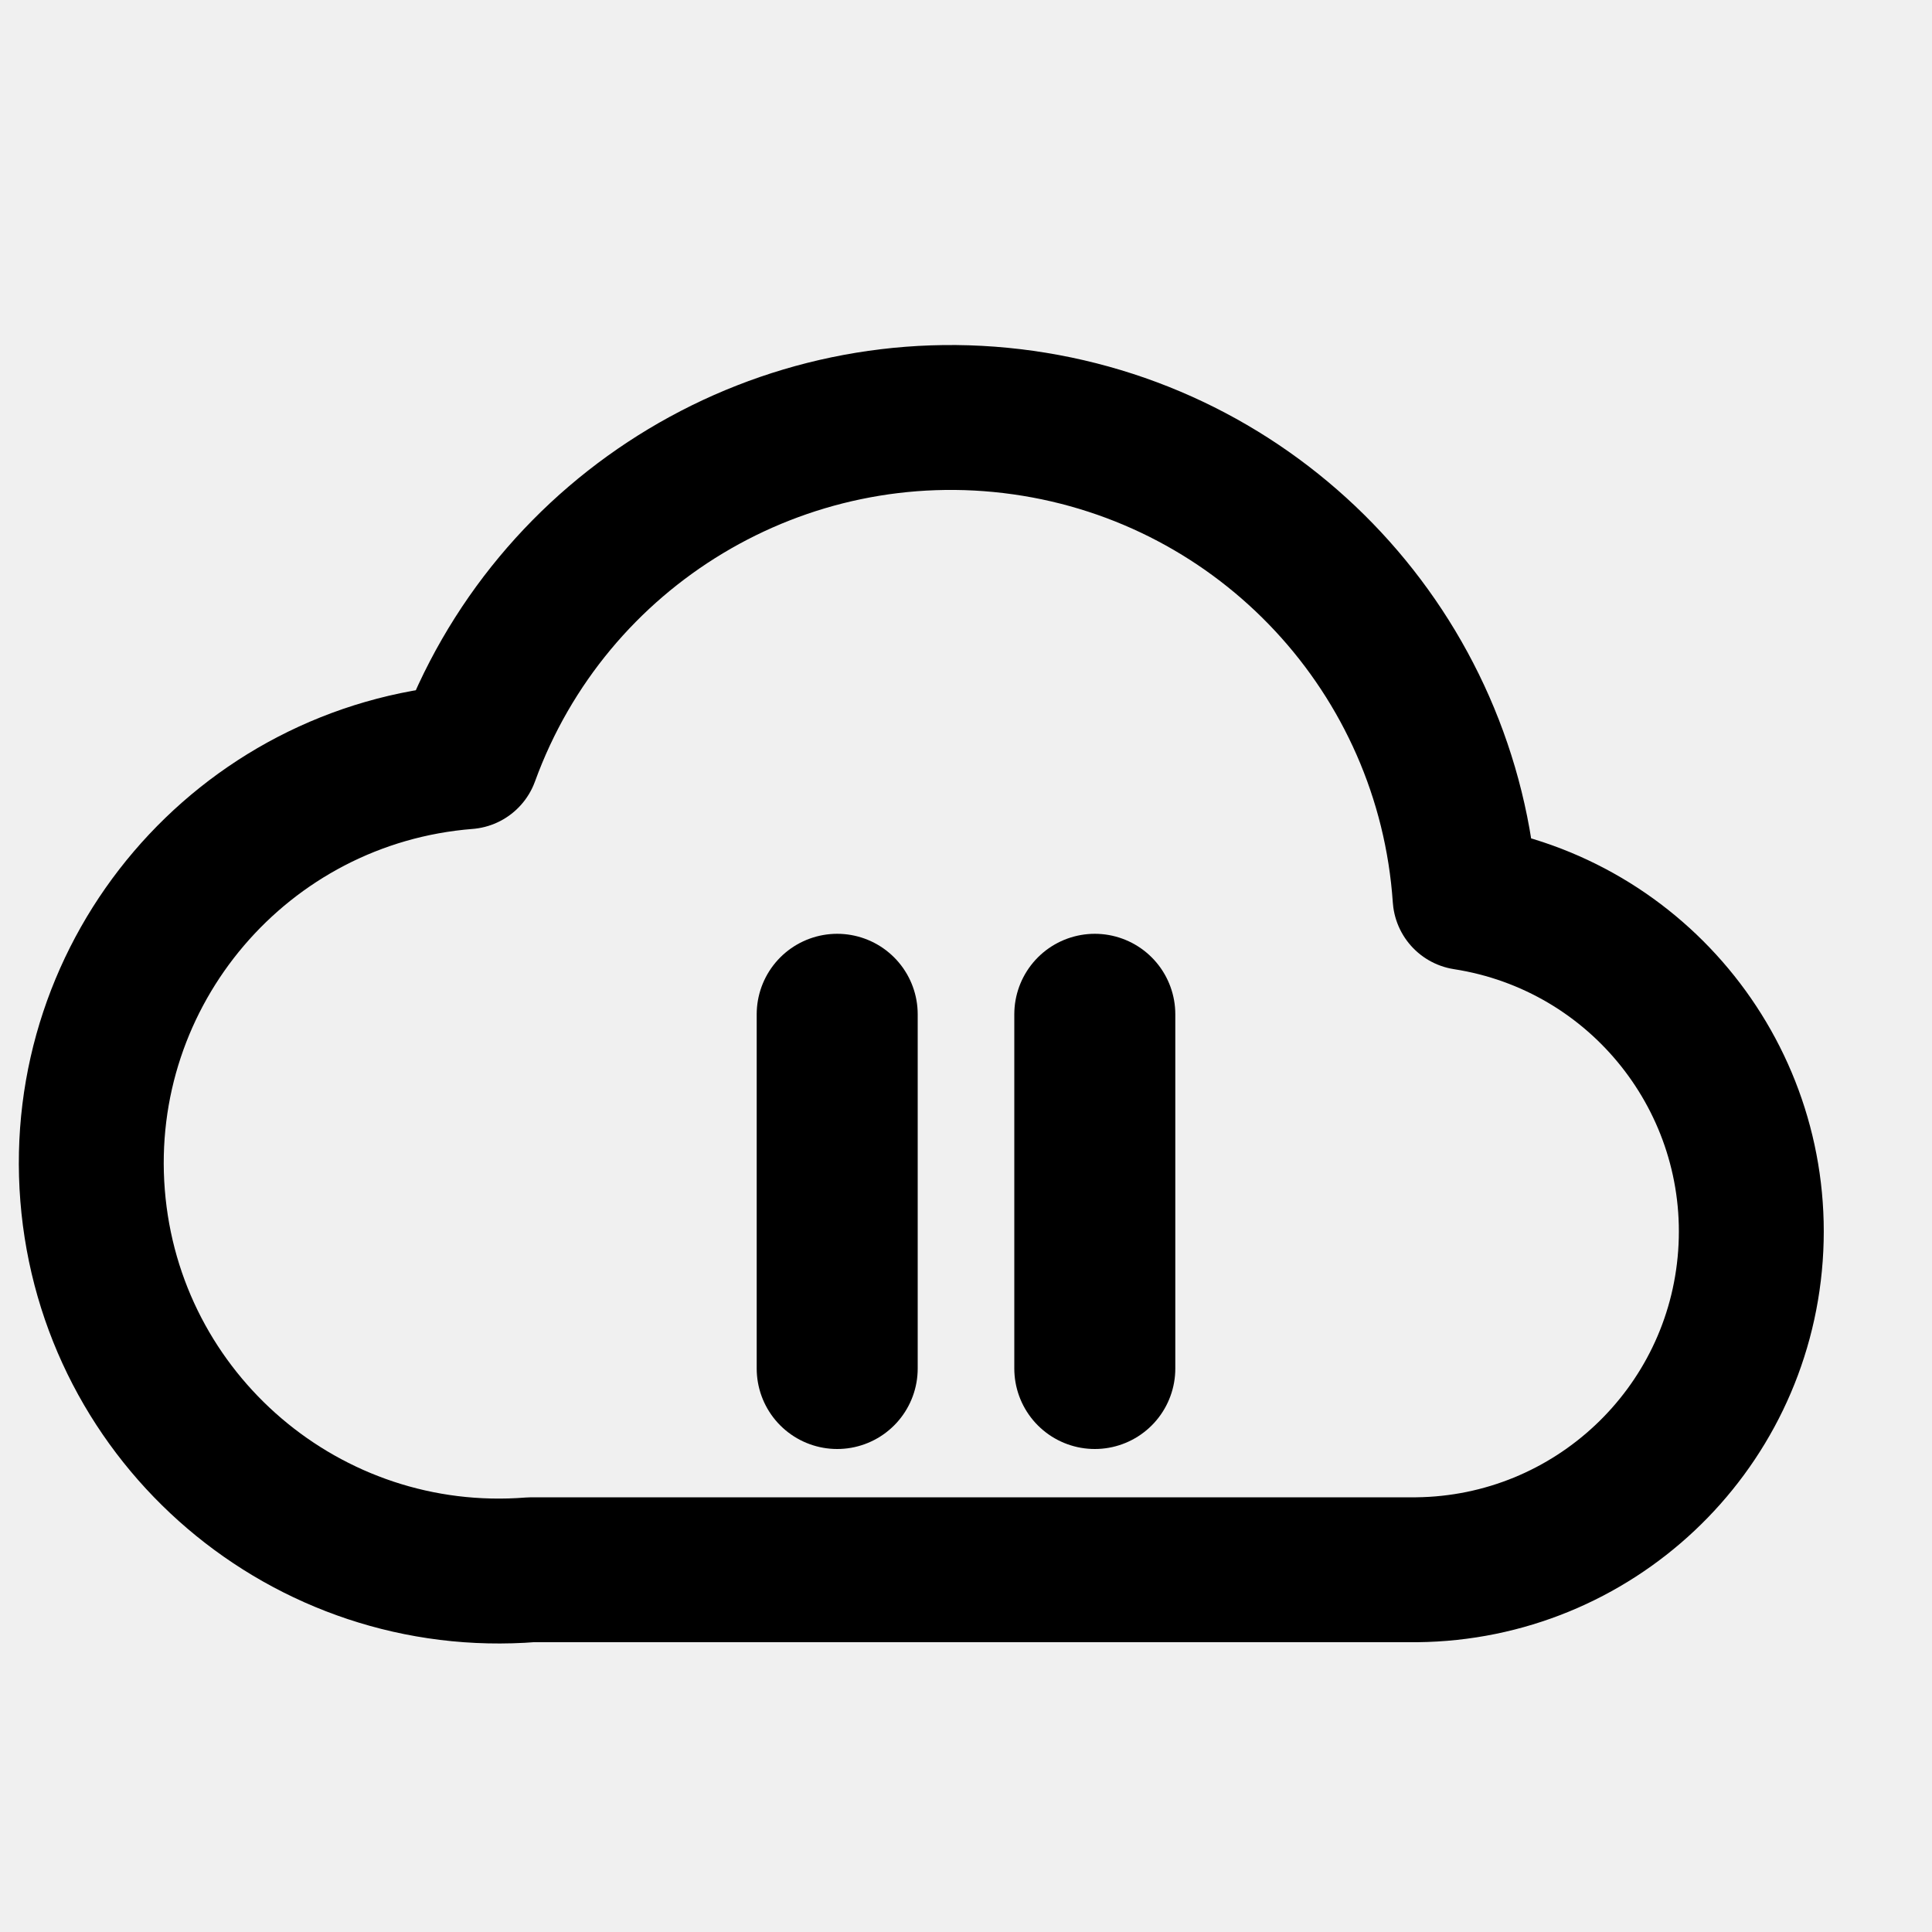
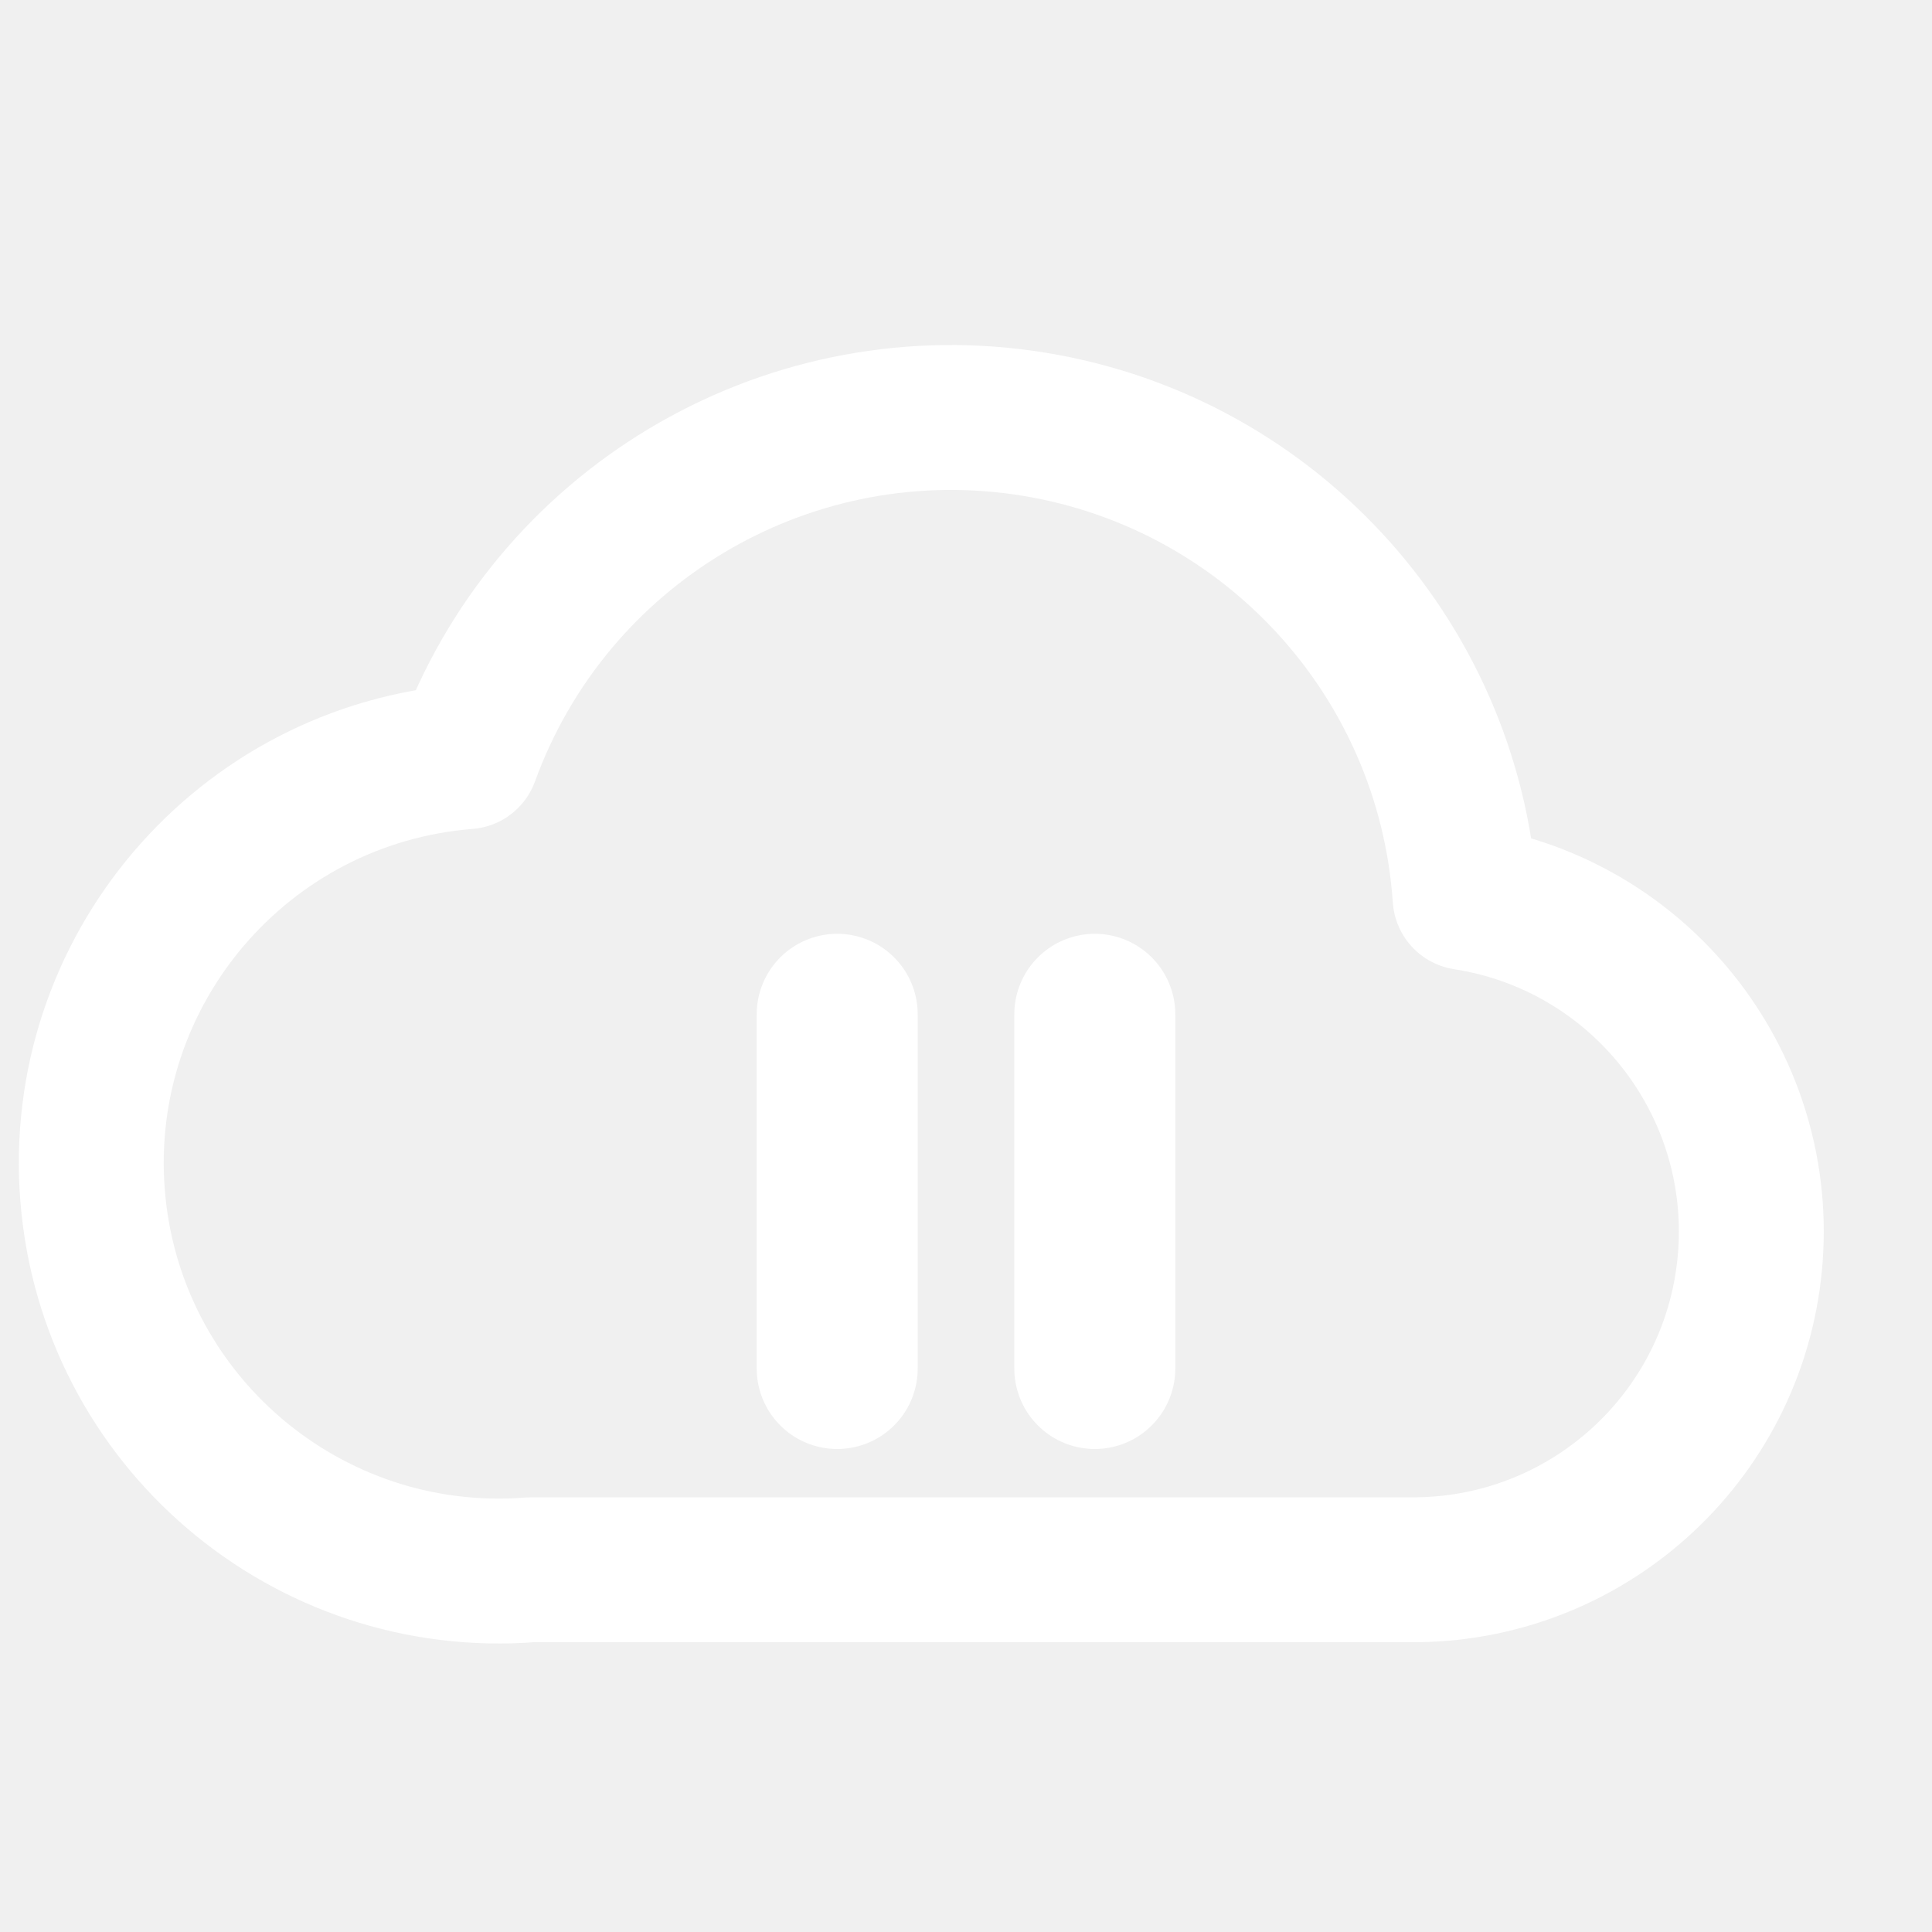
<svg xmlns="http://www.w3.org/2000/svg" viewBox="0 0 24 24">
-   <path d="M6.6 19.5h11a4.2 4.2 0 0 0 .6-8.35A6.4 6.4 0 0 0 5.8 9.4 5 5 0 0 0 6.6 19.5z" fill="none" stroke="currentColor" stroke-width="1.8" stroke-linejoin="round" />
-   <path d="M10.4 12.6v4.4M13.6 12.6v4.4" fill="none" stroke="currentColor" stroke-width="2" stroke-linecap="round" />
+   <path d="M6.6 19.5h11a4.2 4.2 0 0 0 .6-8.35A6.4 6.4 0 0 0 5.8 9.4 5 5 0 0 0 6.6 19.5z" fill="none" stroke="#ffffff" stroke-width="1.8" stroke-linejoin="round" />
+   <path d="M10.4 12.6v4.4M13.6 12.6v4.4" fill="none" stroke="#ffffff" stroke-width="2" stroke-linecap="round" />
</svg>
